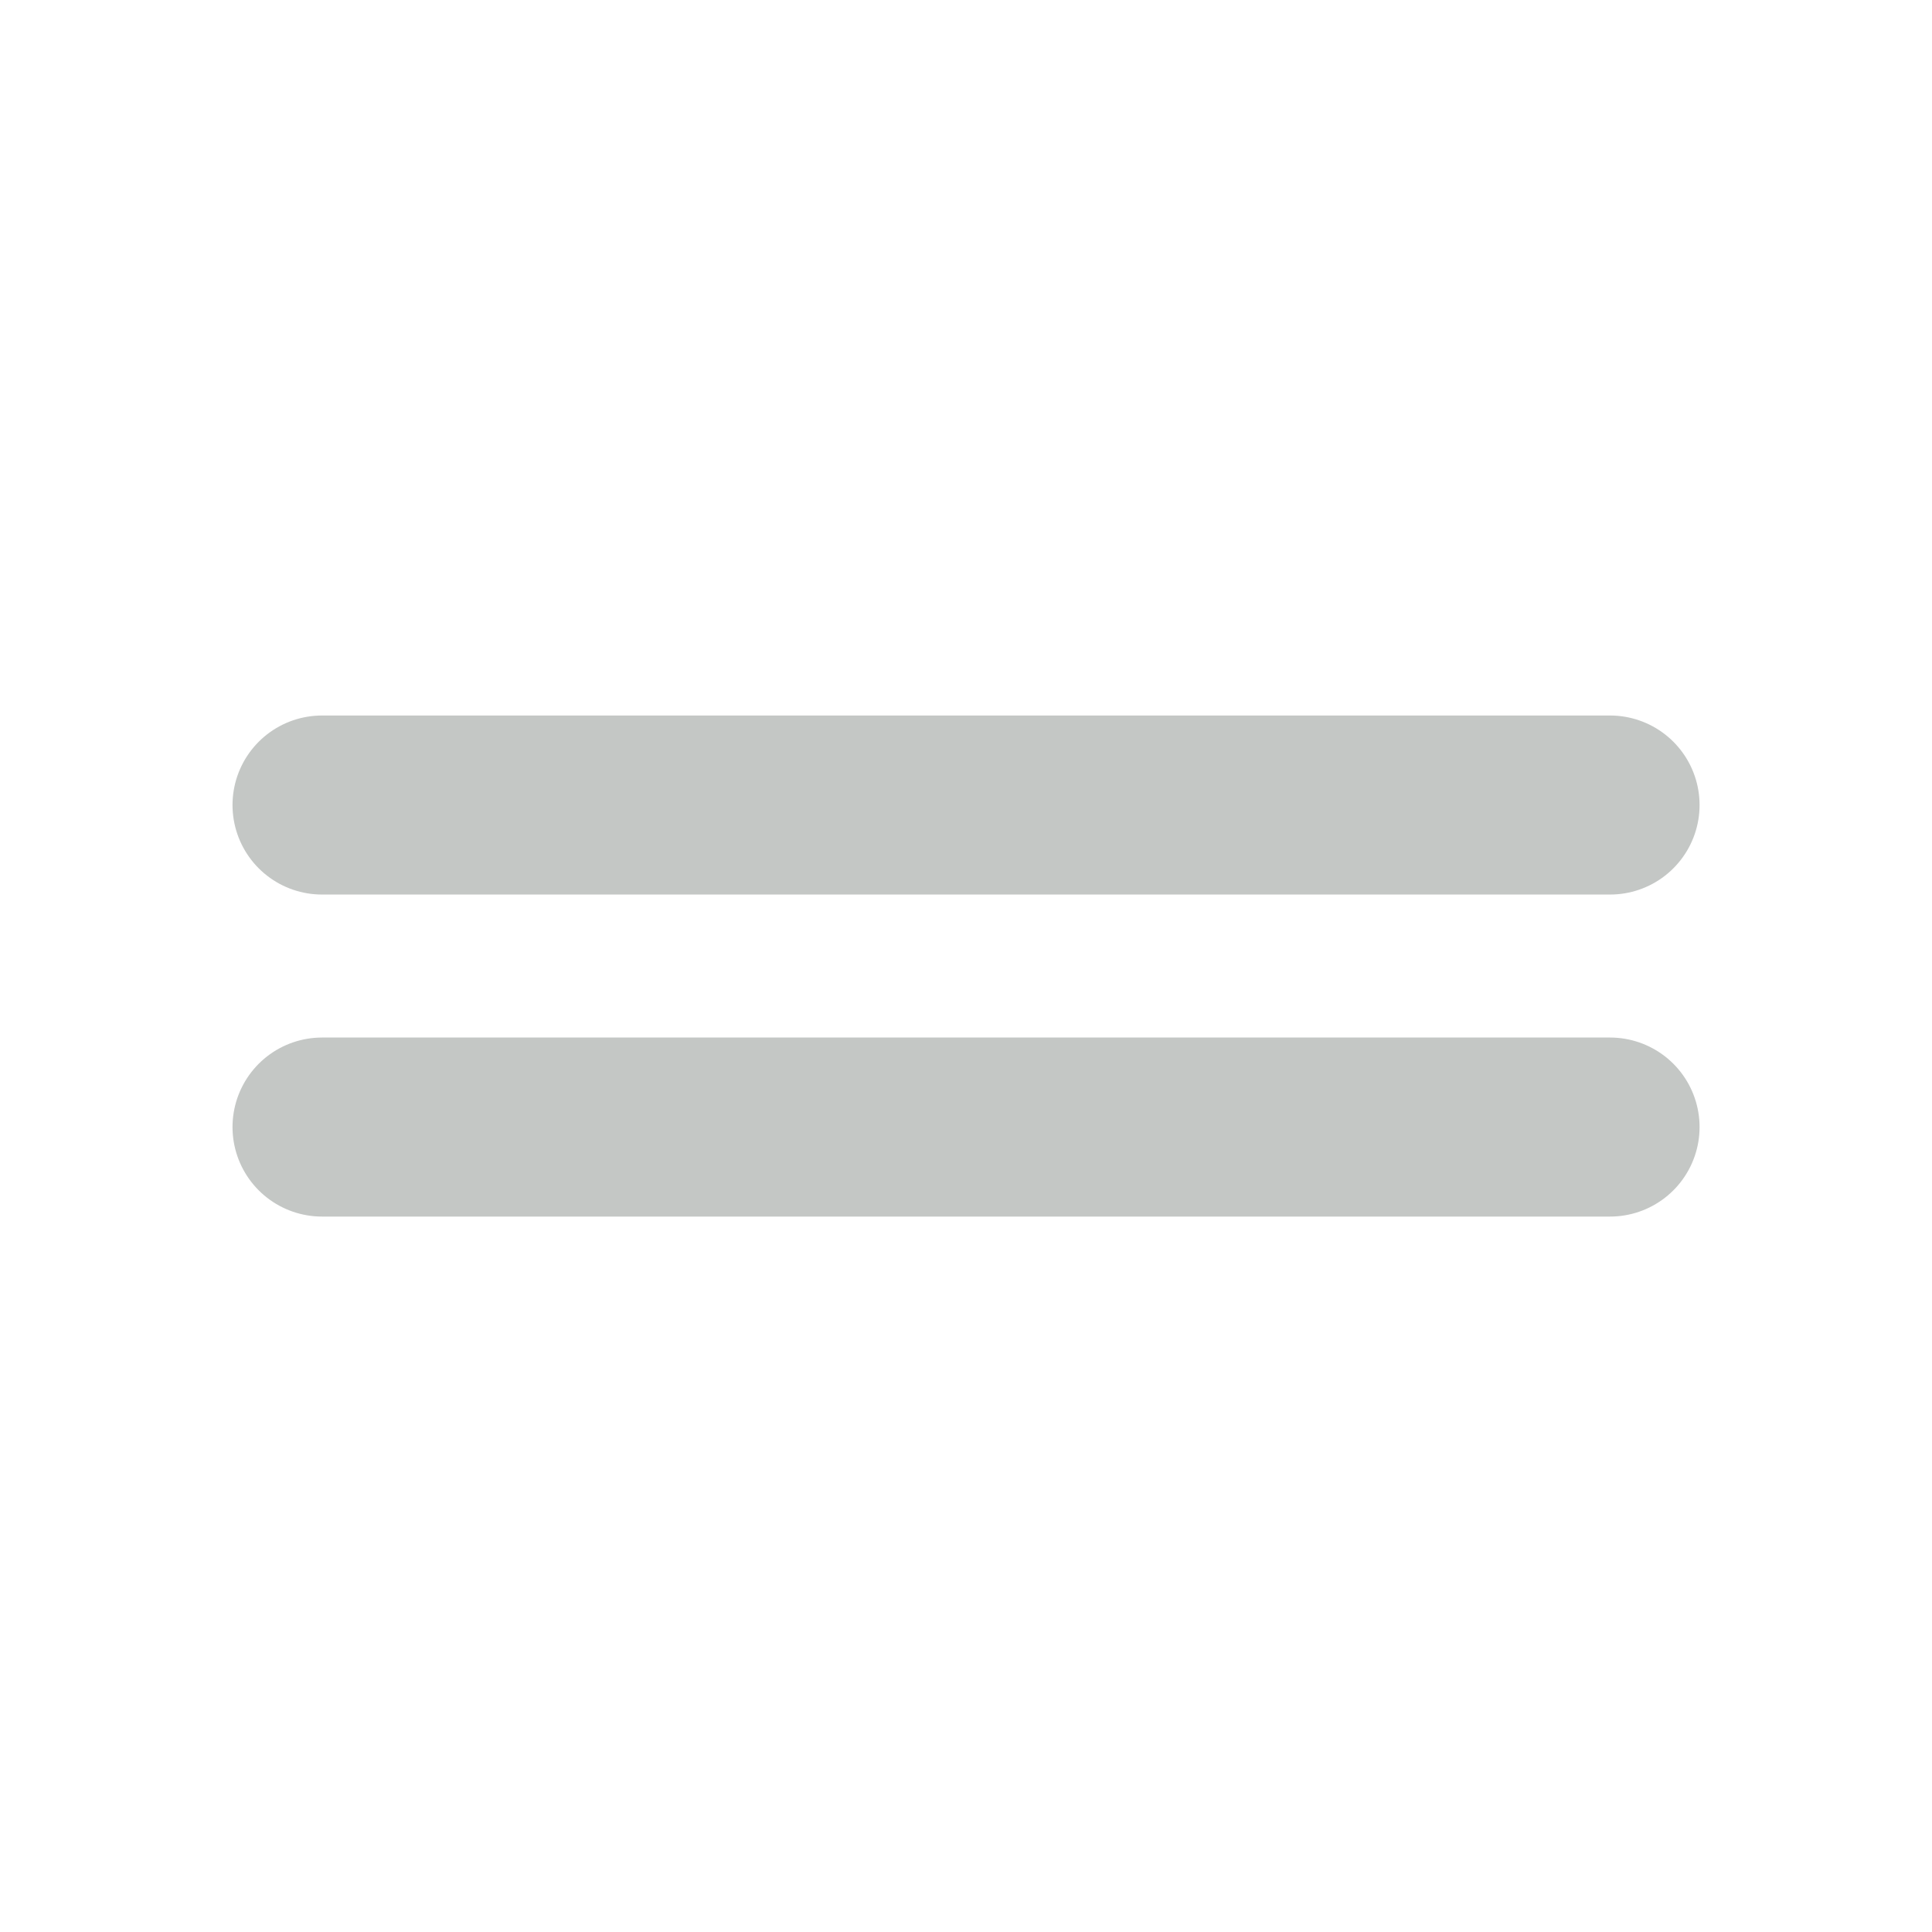
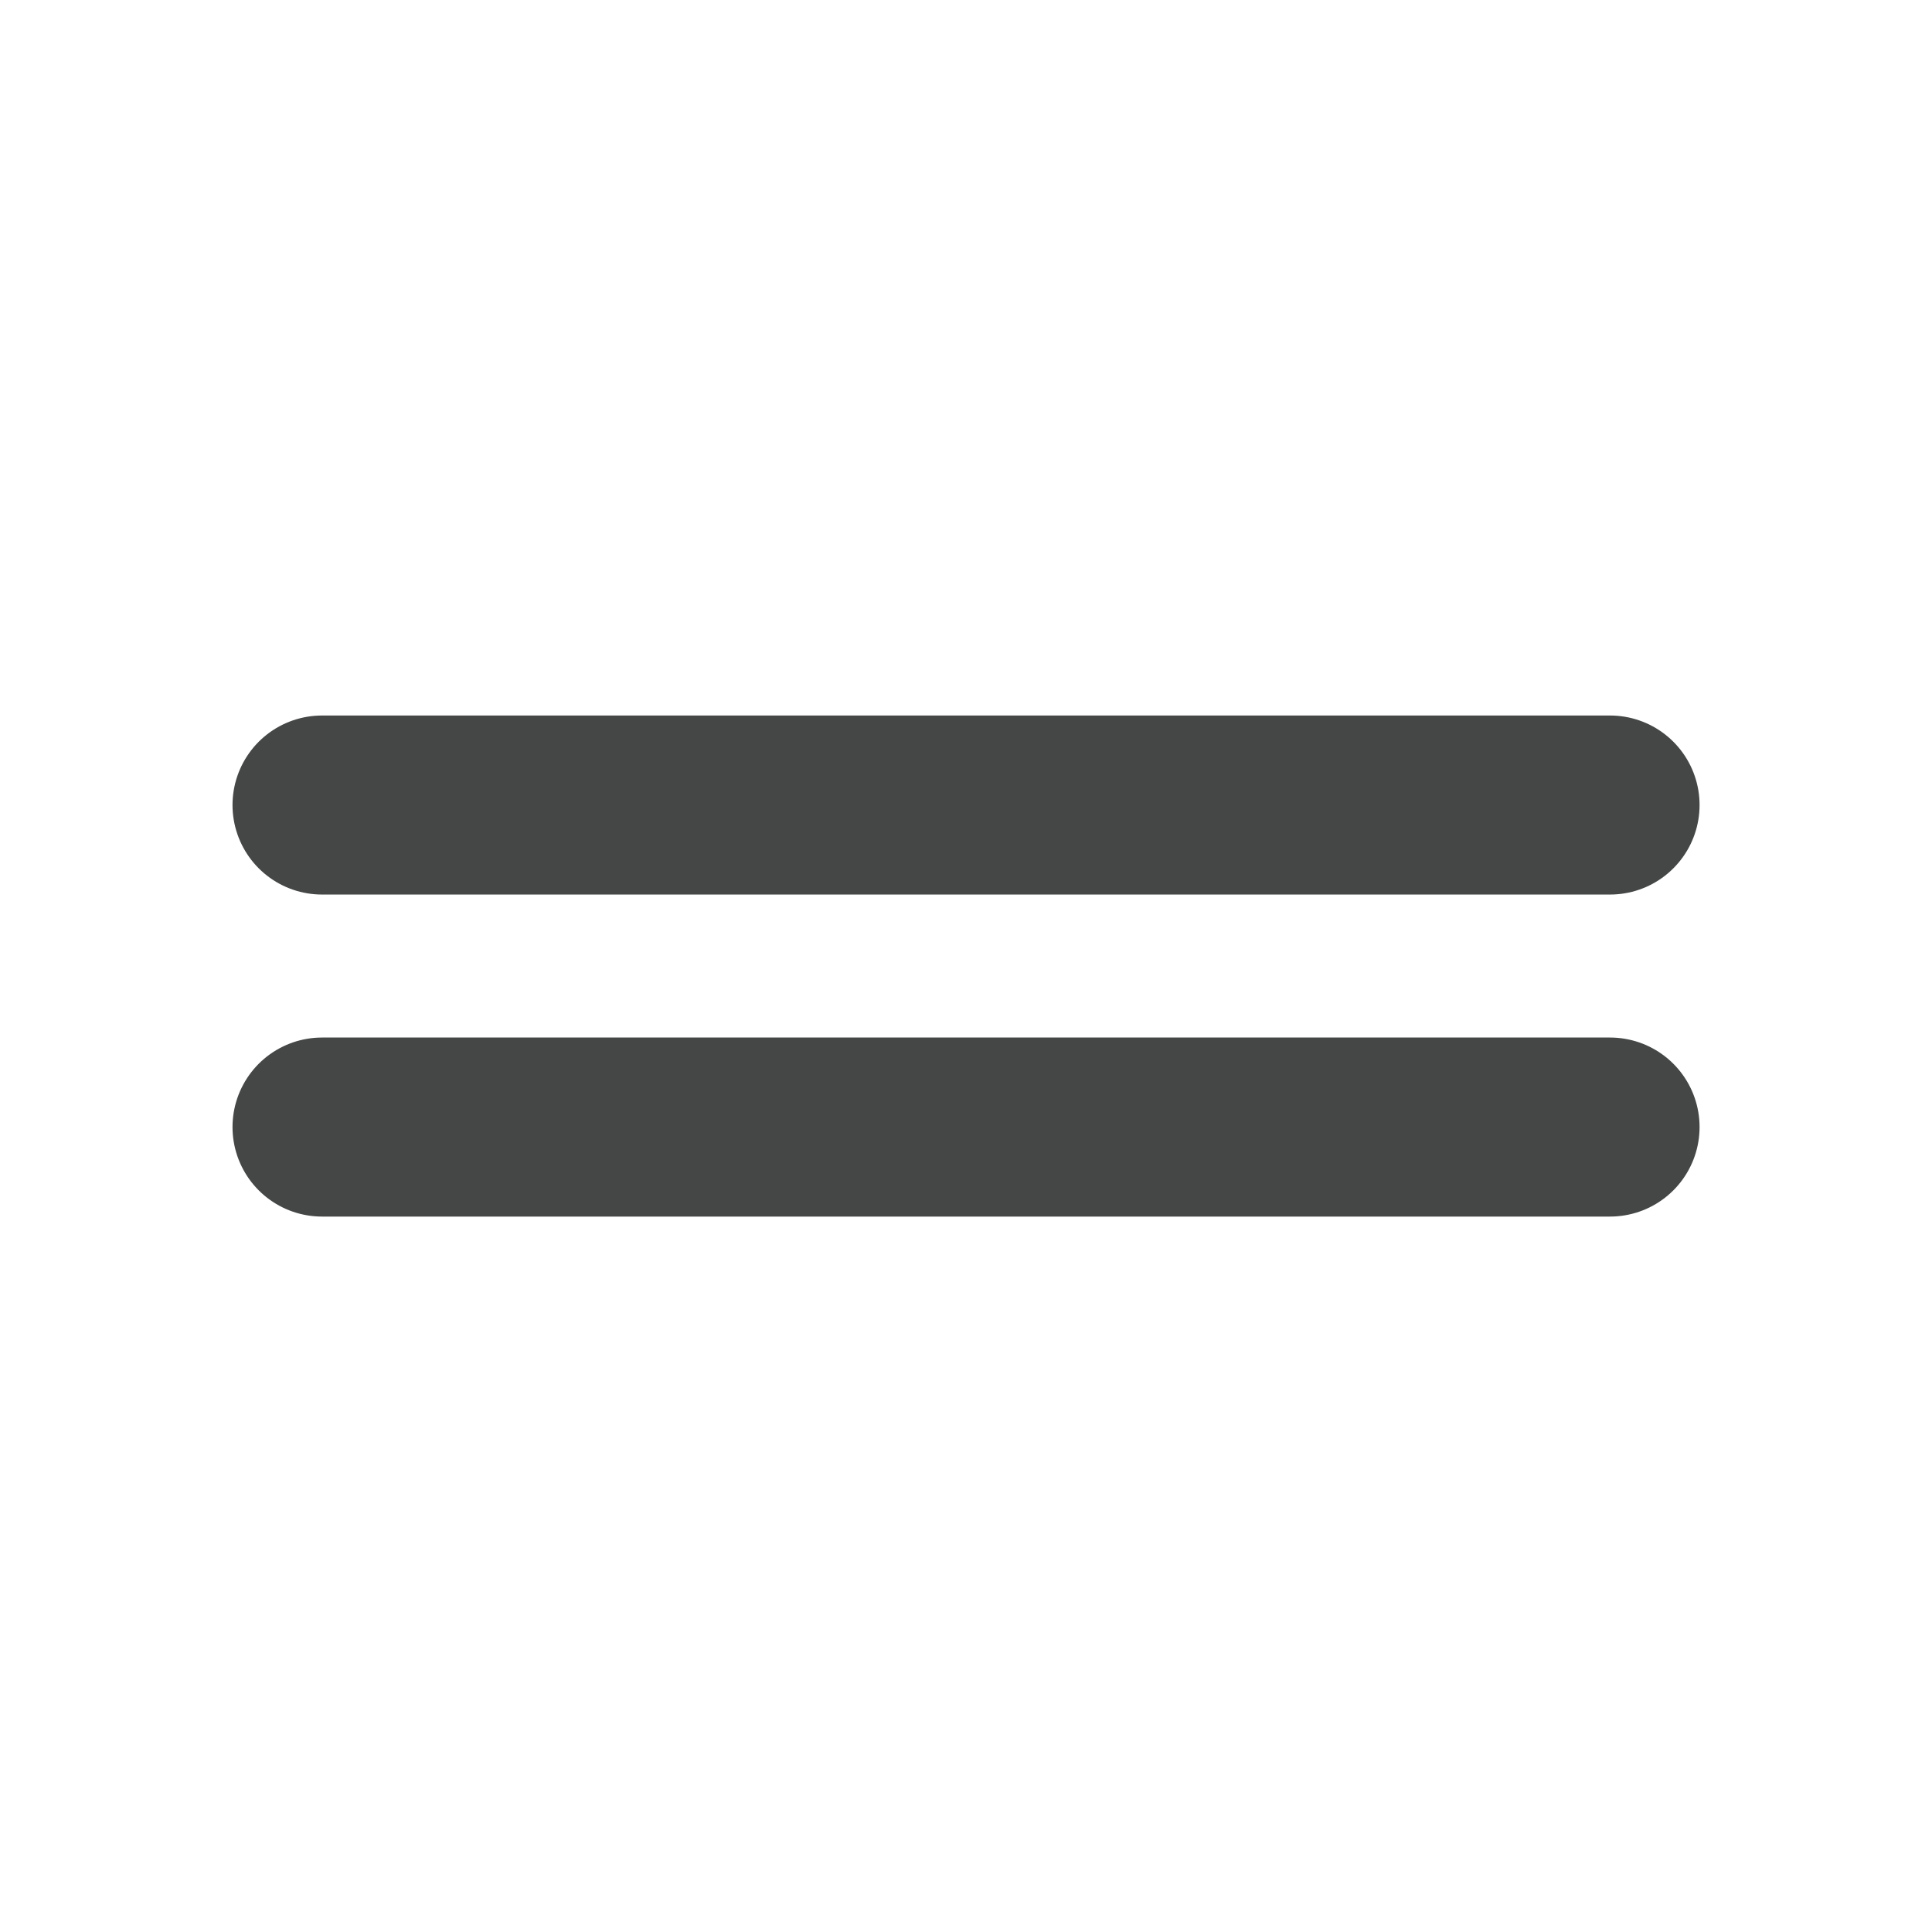
<svg xmlns="http://www.w3.org/2000/svg" preserveAspectRatio="none" overflow="visible" style="display: block;" width="24.82" height="24.82" viewBox="0 0 24.82 24.82" fill="none">
  <g id="Drag handle">
-     <path id="Vector" d="M4.137 10.342H20.684M4.137 14.479H20.684" stroke-width="2.3" stroke-linecap="round" stroke-linejoin="round" stroke="#C4C7C5" />
+     <path id="Vector" d="M4.137 10.342H20.684M4.137 14.479H20.684" stroke-width="2.3" stroke-linecap="round" stroke-linejoin="round" stroke="#444746" />
  </g>
</svg>
